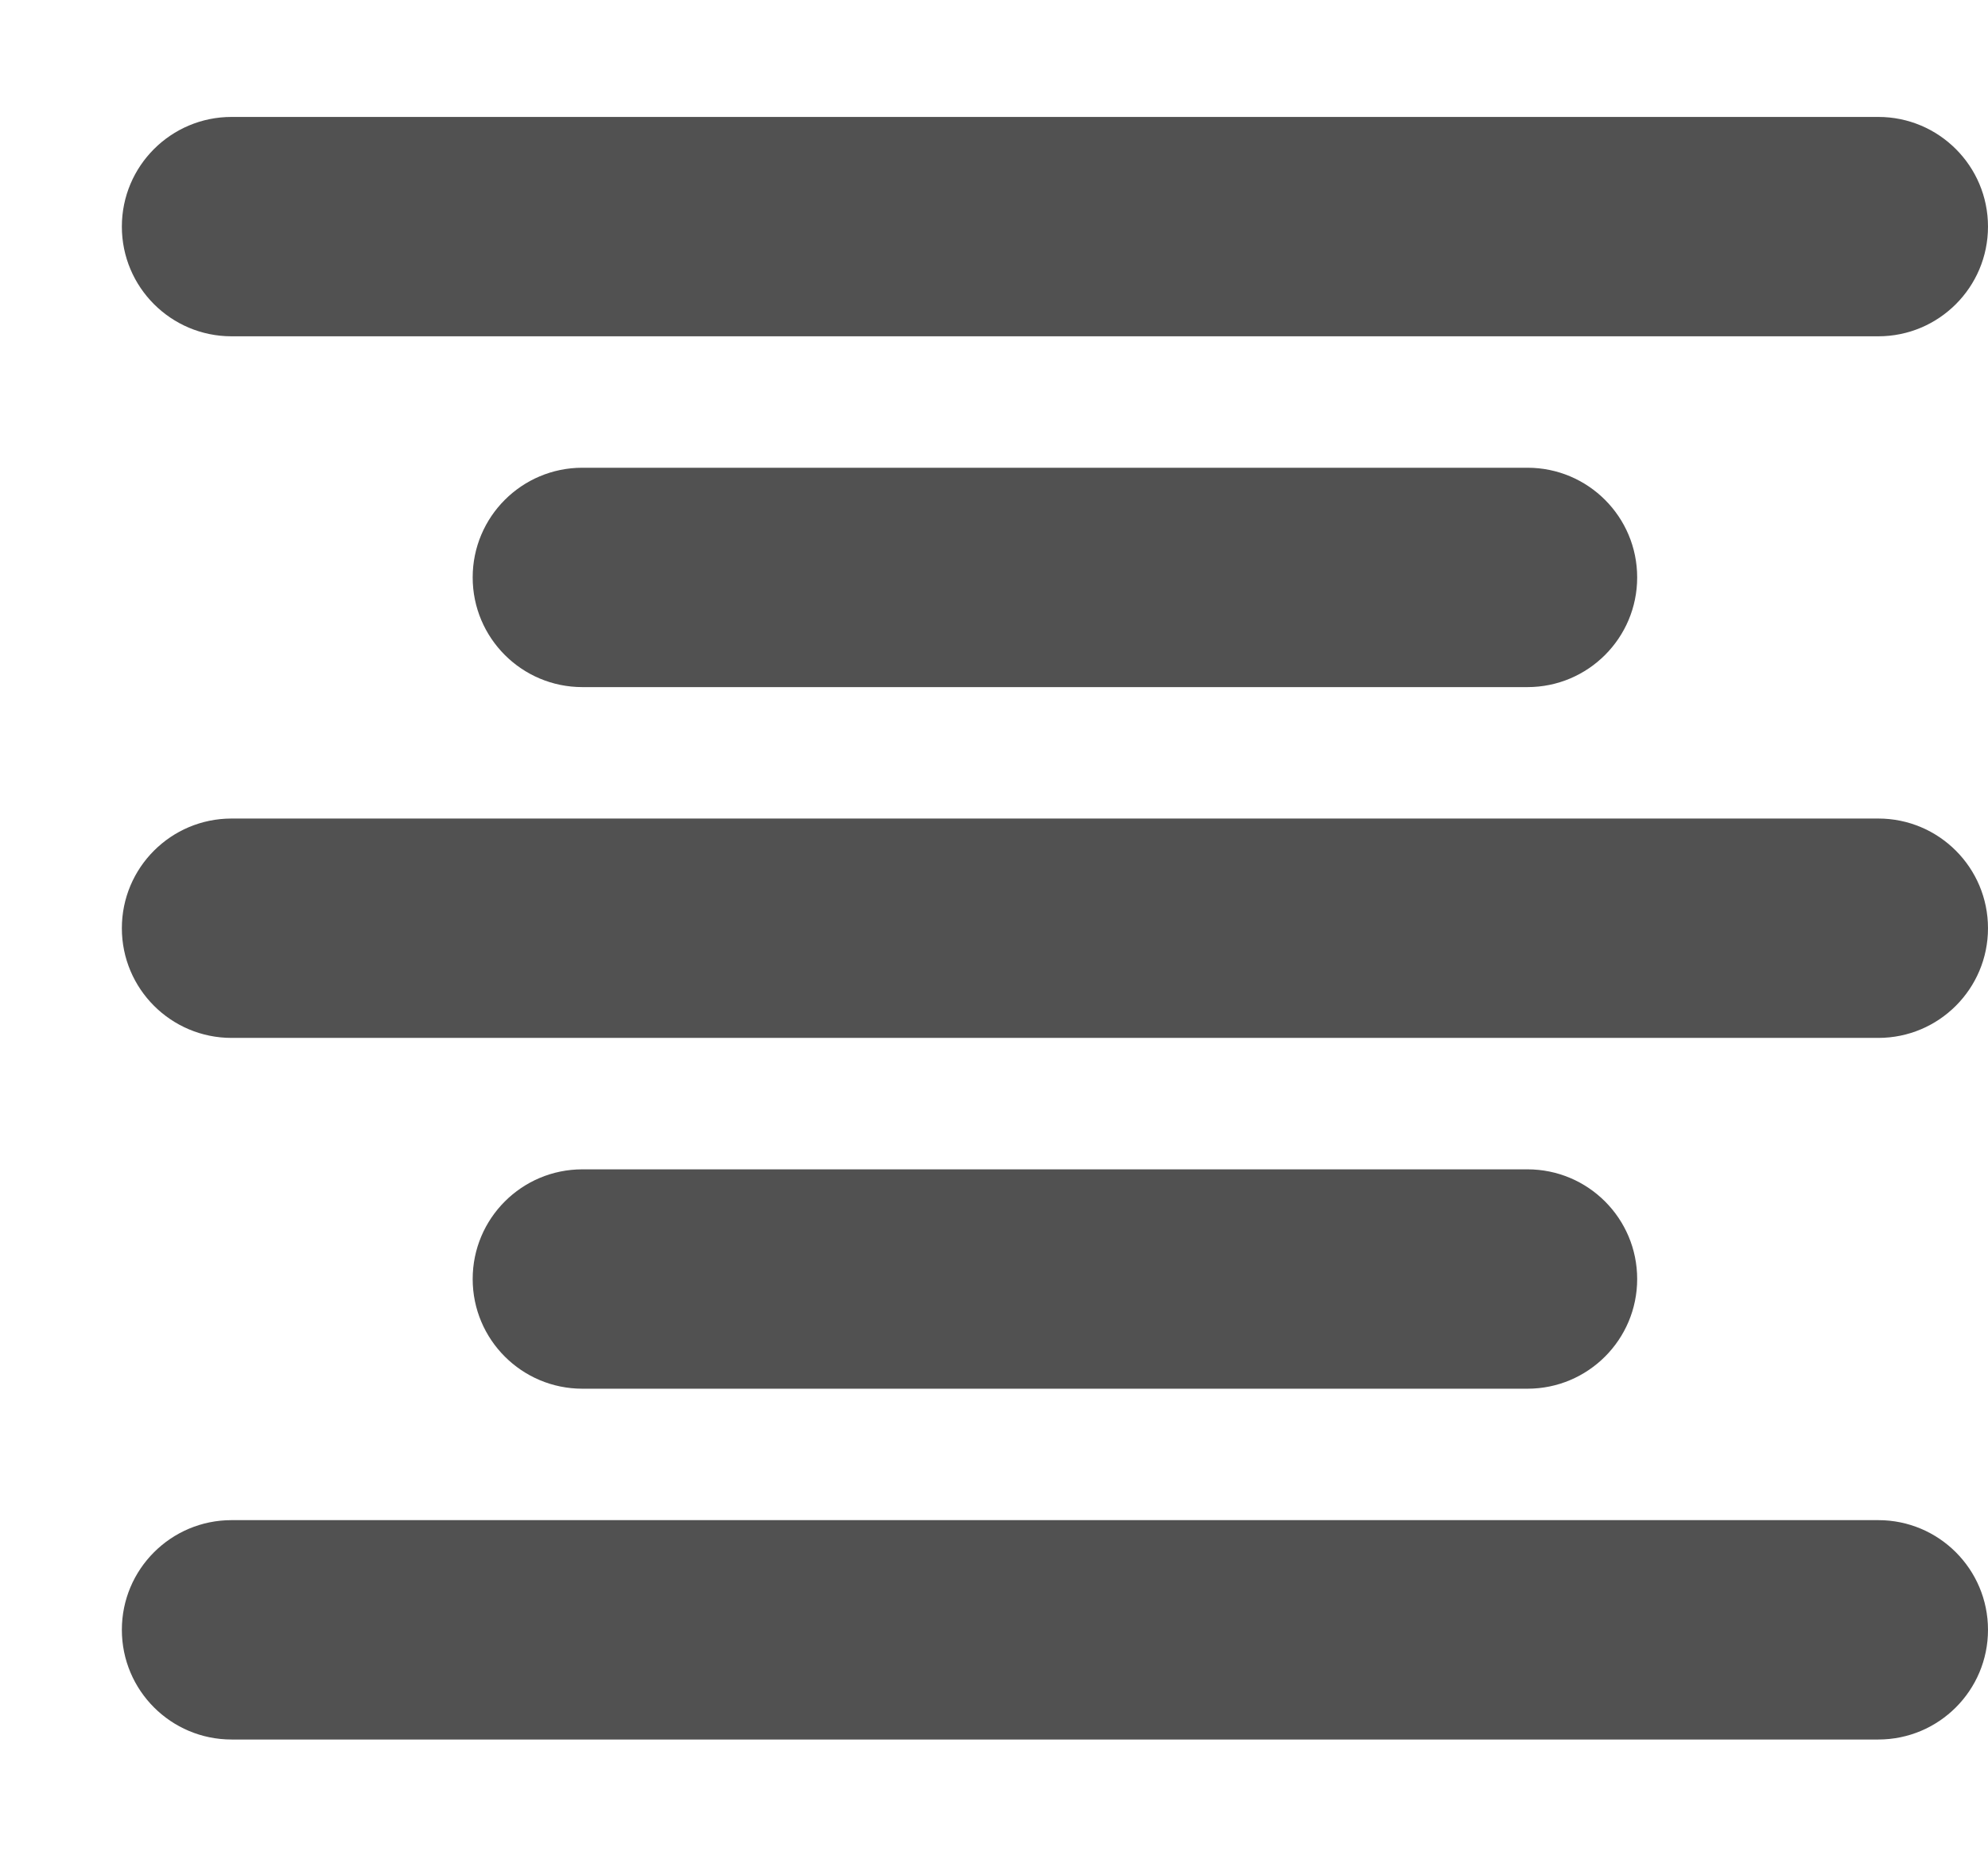
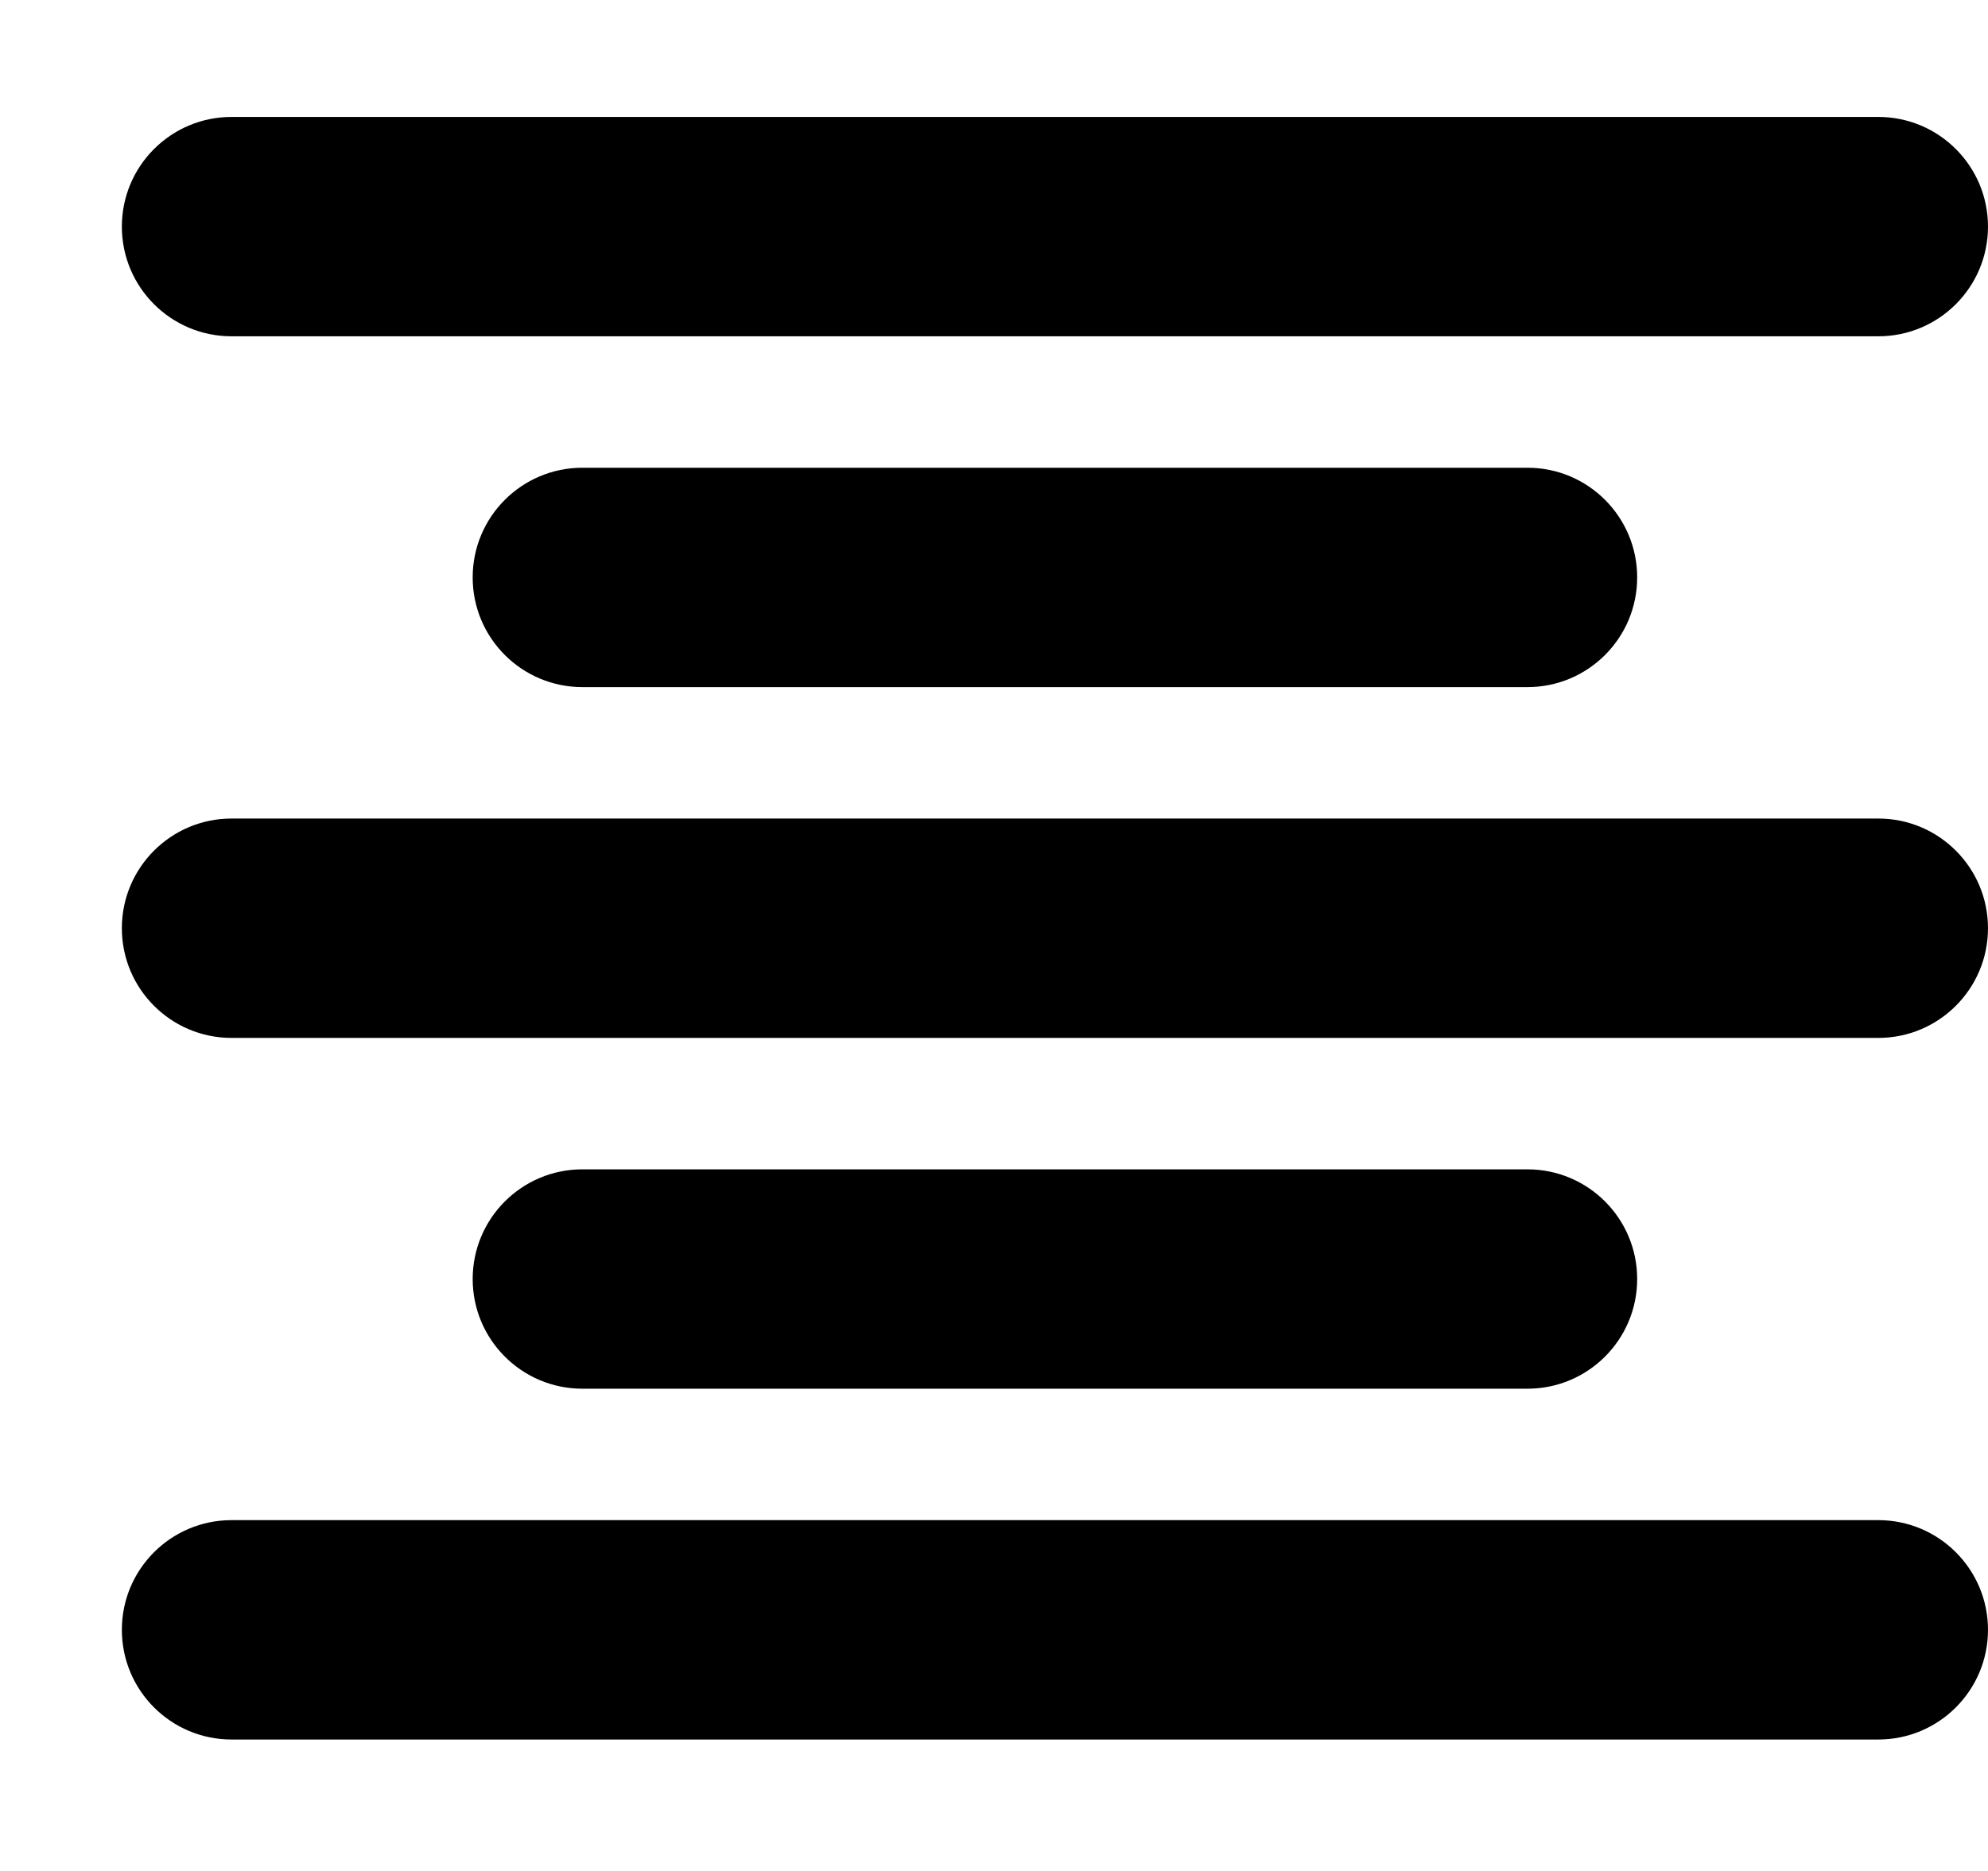
<svg xmlns="http://www.w3.org/2000/svg" class="icon" width="128px" height="120.47px" viewBox="0 0 1088 1024" version="1.1">
-   <path fill="#515151" d="M1088 124.032C1088 157.184 1061.12 184.064 1027.968 184.064L126.72 184.064C93.568 184.064 66.688 157.184 66.688 124.032L66.688 124.032C66.688 90.88 93.568 64 126.72 64L1027.968 64C1061.12 64 1088 90.88 1088 124.032L1088 124.032 1088 124.032ZM1088 892.032C1088 925.184 1061.12 952.064 1027.968 952.064L126.72 952.064C93.568 952.064 66.688 925.184 66.688 892.032L66.688 892.032C66.688 858.88 93.568 832 126.72 832L1027.968 832C1061.12 832 1088 858.88 1088 892.032L1088 892.032 1088 892.032ZM1088 508.032C1088 541.184 1061.12 568.064 1027.968 568.064L126.72 568.064C93.568 568.064 66.688 541.184 66.688 508.032L66.688 508.032C66.688 474.88 93.568 448 126.72 448L1027.968 448C1061.12 448 1088 474.88 1088 508.032L1088 508.032 1088 508.032ZM896 700.032C896 733.184 869.12 760.064 835.968 760.064L318.72 760.064C285.568 760.064 258.688 733.184 258.688 700.032L258.688 700.032C258.688 666.88 285.568 640 318.72 640L835.968 640C869.12 640 896 666.88 896 700.032L896 700.032 896 700.032ZM896 316.032C896 349.184 869.12 376.064 835.968 376.064L318.72 376.064C285.568 376.064 258.688 349.184 258.688 316.032L258.688 316.032C258.688 282.88 285.568 256 318.72 256L835.968 256C869.12 256 896 282.88 896 316.032L896 316.032 896 316.032Z" />
+   <path d="M1088 124.032C1088 157.184 1061.12 184.064 1027.968 184.064L126.72 184.064C93.568 184.064 66.688 157.184 66.688 124.032L66.688 124.032C66.688 90.88 93.568 64 126.72 64L1027.968 64C1061.12 64 1088 90.88 1088 124.032L1088 124.032 1088 124.032ZM1088 892.032C1088 925.184 1061.12 952.064 1027.968 952.064L126.72 952.064C93.568 952.064 66.688 925.184 66.688 892.032L66.688 892.032C66.688 858.88 93.568 832 126.72 832L1027.968 832C1061.12 832 1088 858.88 1088 892.032L1088 892.032 1088 892.032ZM1088 508.032C1088 541.184 1061.12 568.064 1027.968 568.064L126.72 568.064C93.568 568.064 66.688 541.184 66.688 508.032L66.688 508.032C66.688 474.88 93.568 448 126.72 448L1027.968 448C1061.12 448 1088 474.88 1088 508.032L1088 508.032 1088 508.032ZM896 700.032C896 733.184 869.12 760.064 835.968 760.064L318.72 760.064C285.568 760.064 258.688 733.184 258.688 700.032L258.688 700.032C258.688 666.88 285.568 640 318.72 640L835.968 640C869.12 640 896 666.88 896 700.032L896 700.032 896 700.032ZM896 316.032C896 349.184 869.12 376.064 835.968 376.064L318.72 376.064C285.568 376.064 258.688 349.184 258.688 316.032L258.688 316.032C258.688 282.88 285.568 256 318.72 256L835.968 256C869.12 256 896 282.88 896 316.032L896 316.032 896 316.032Z" />
</svg>
